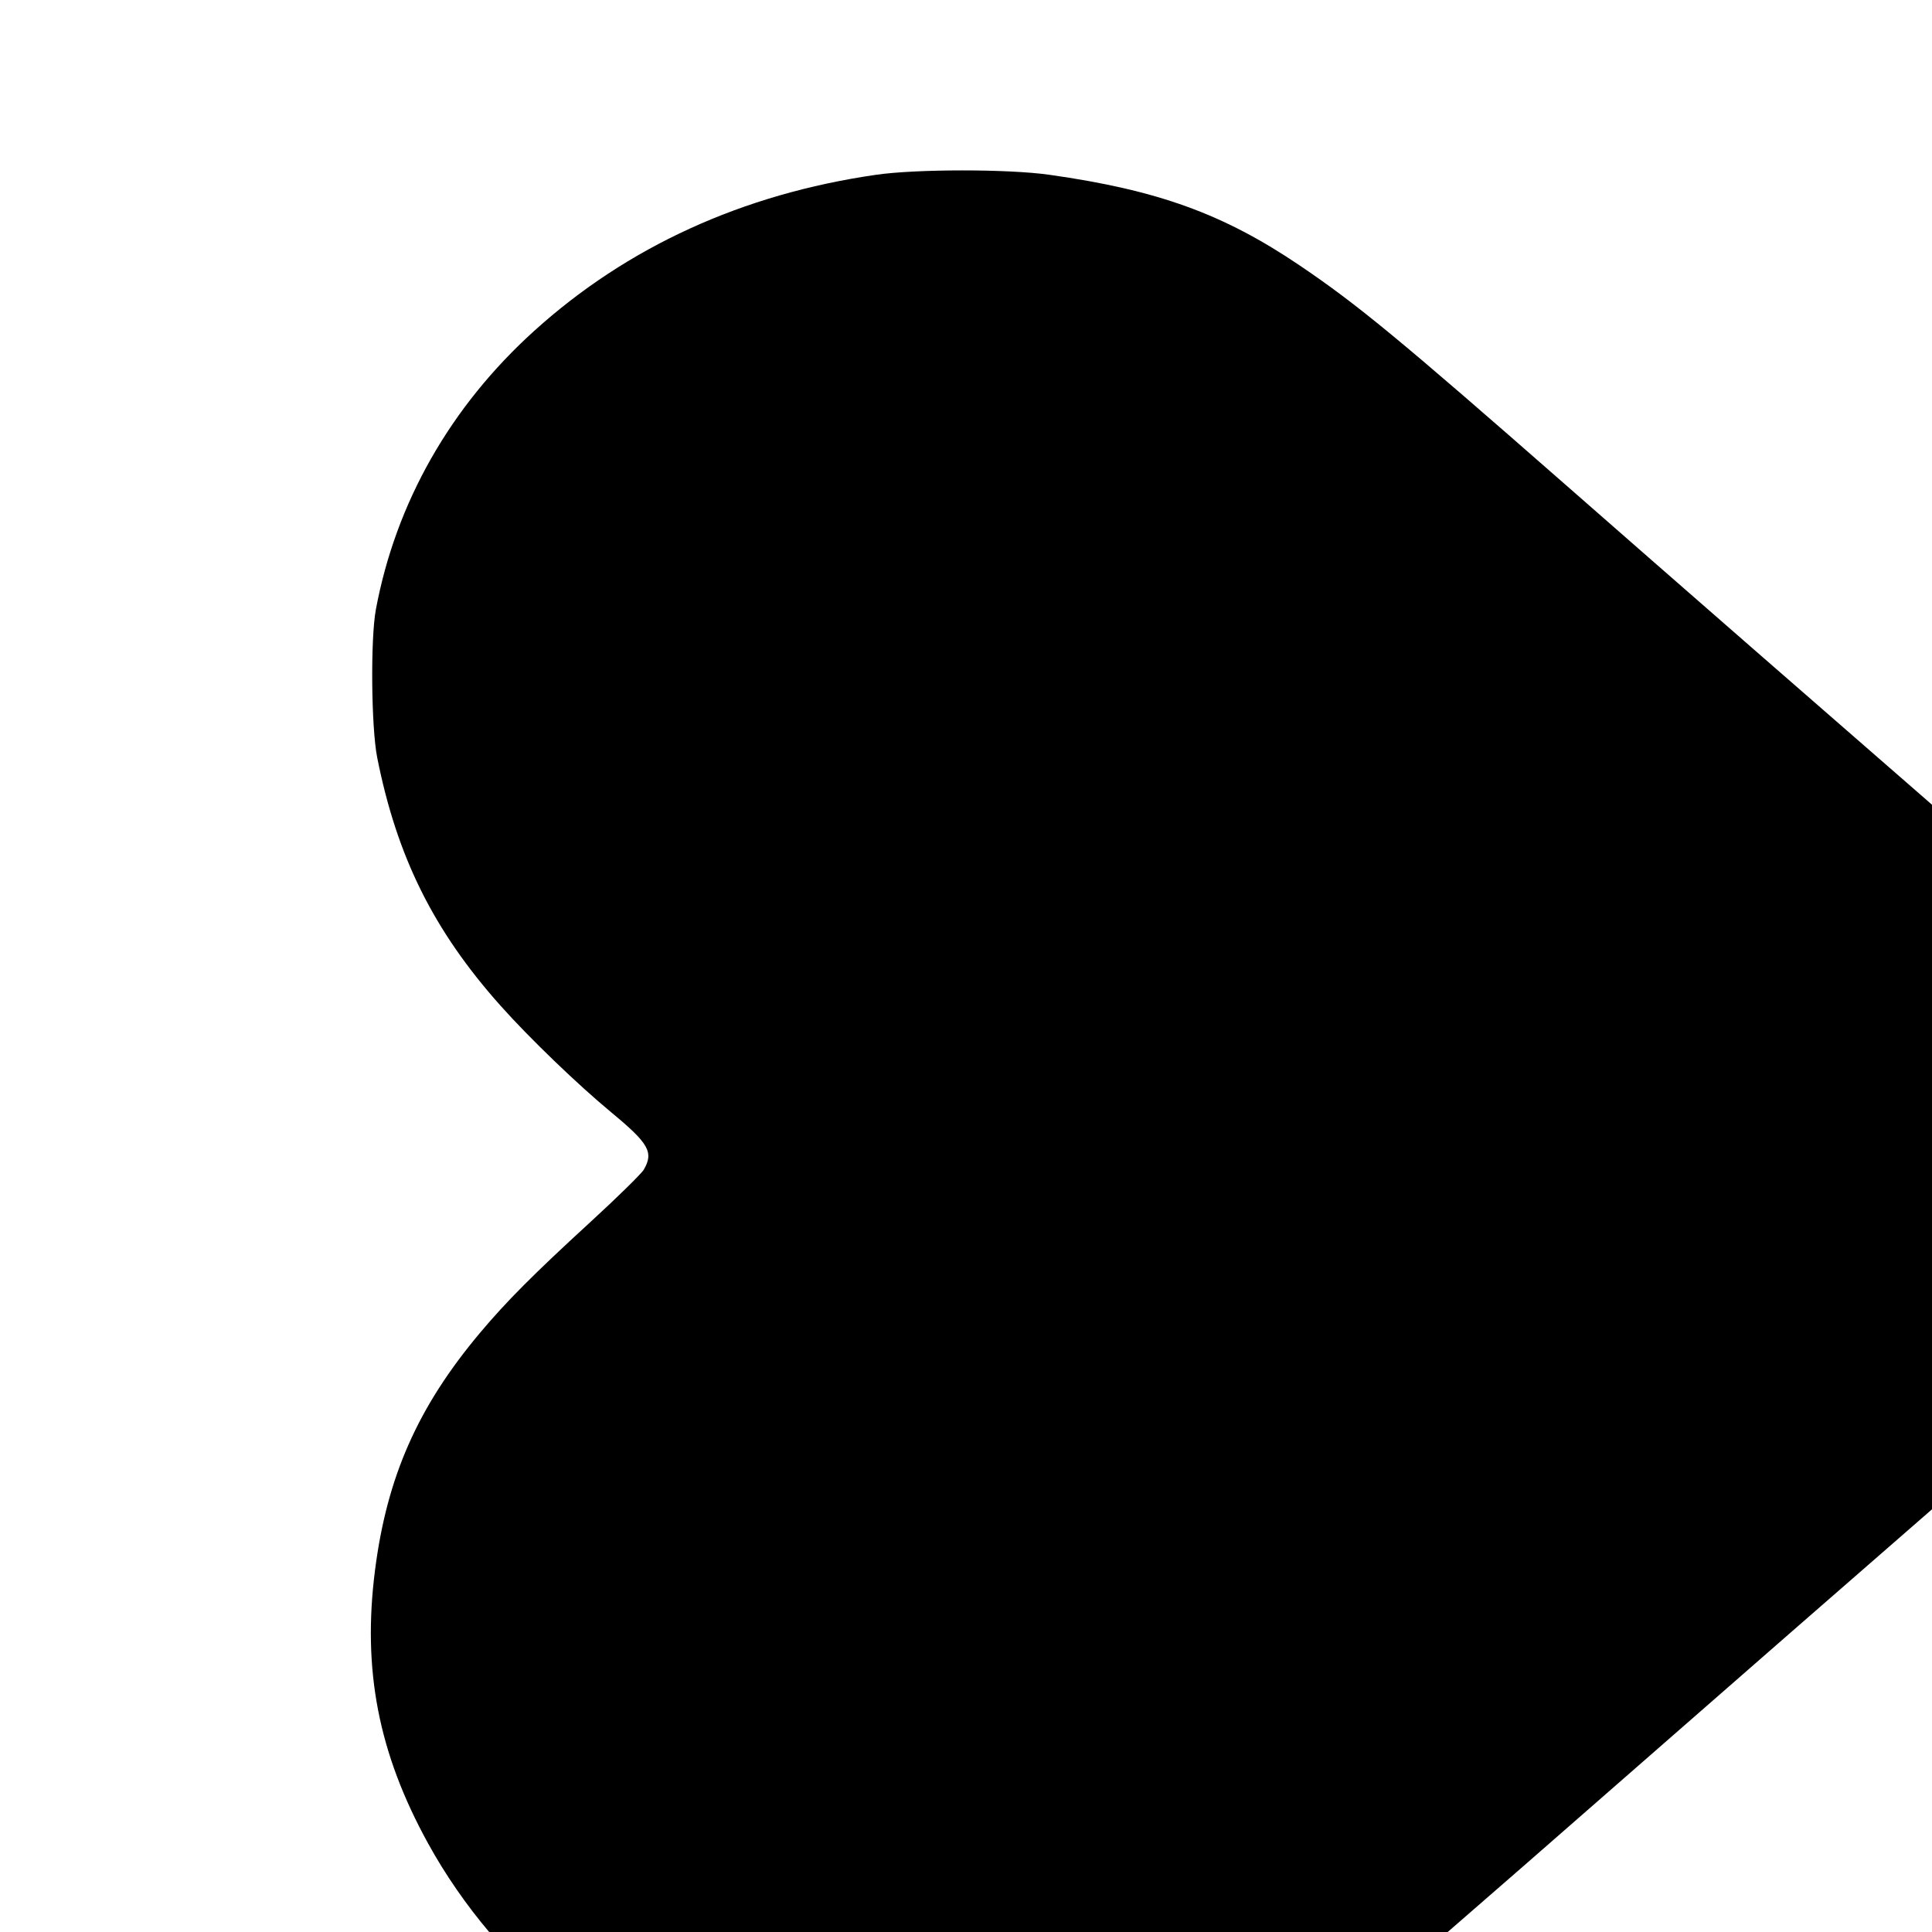
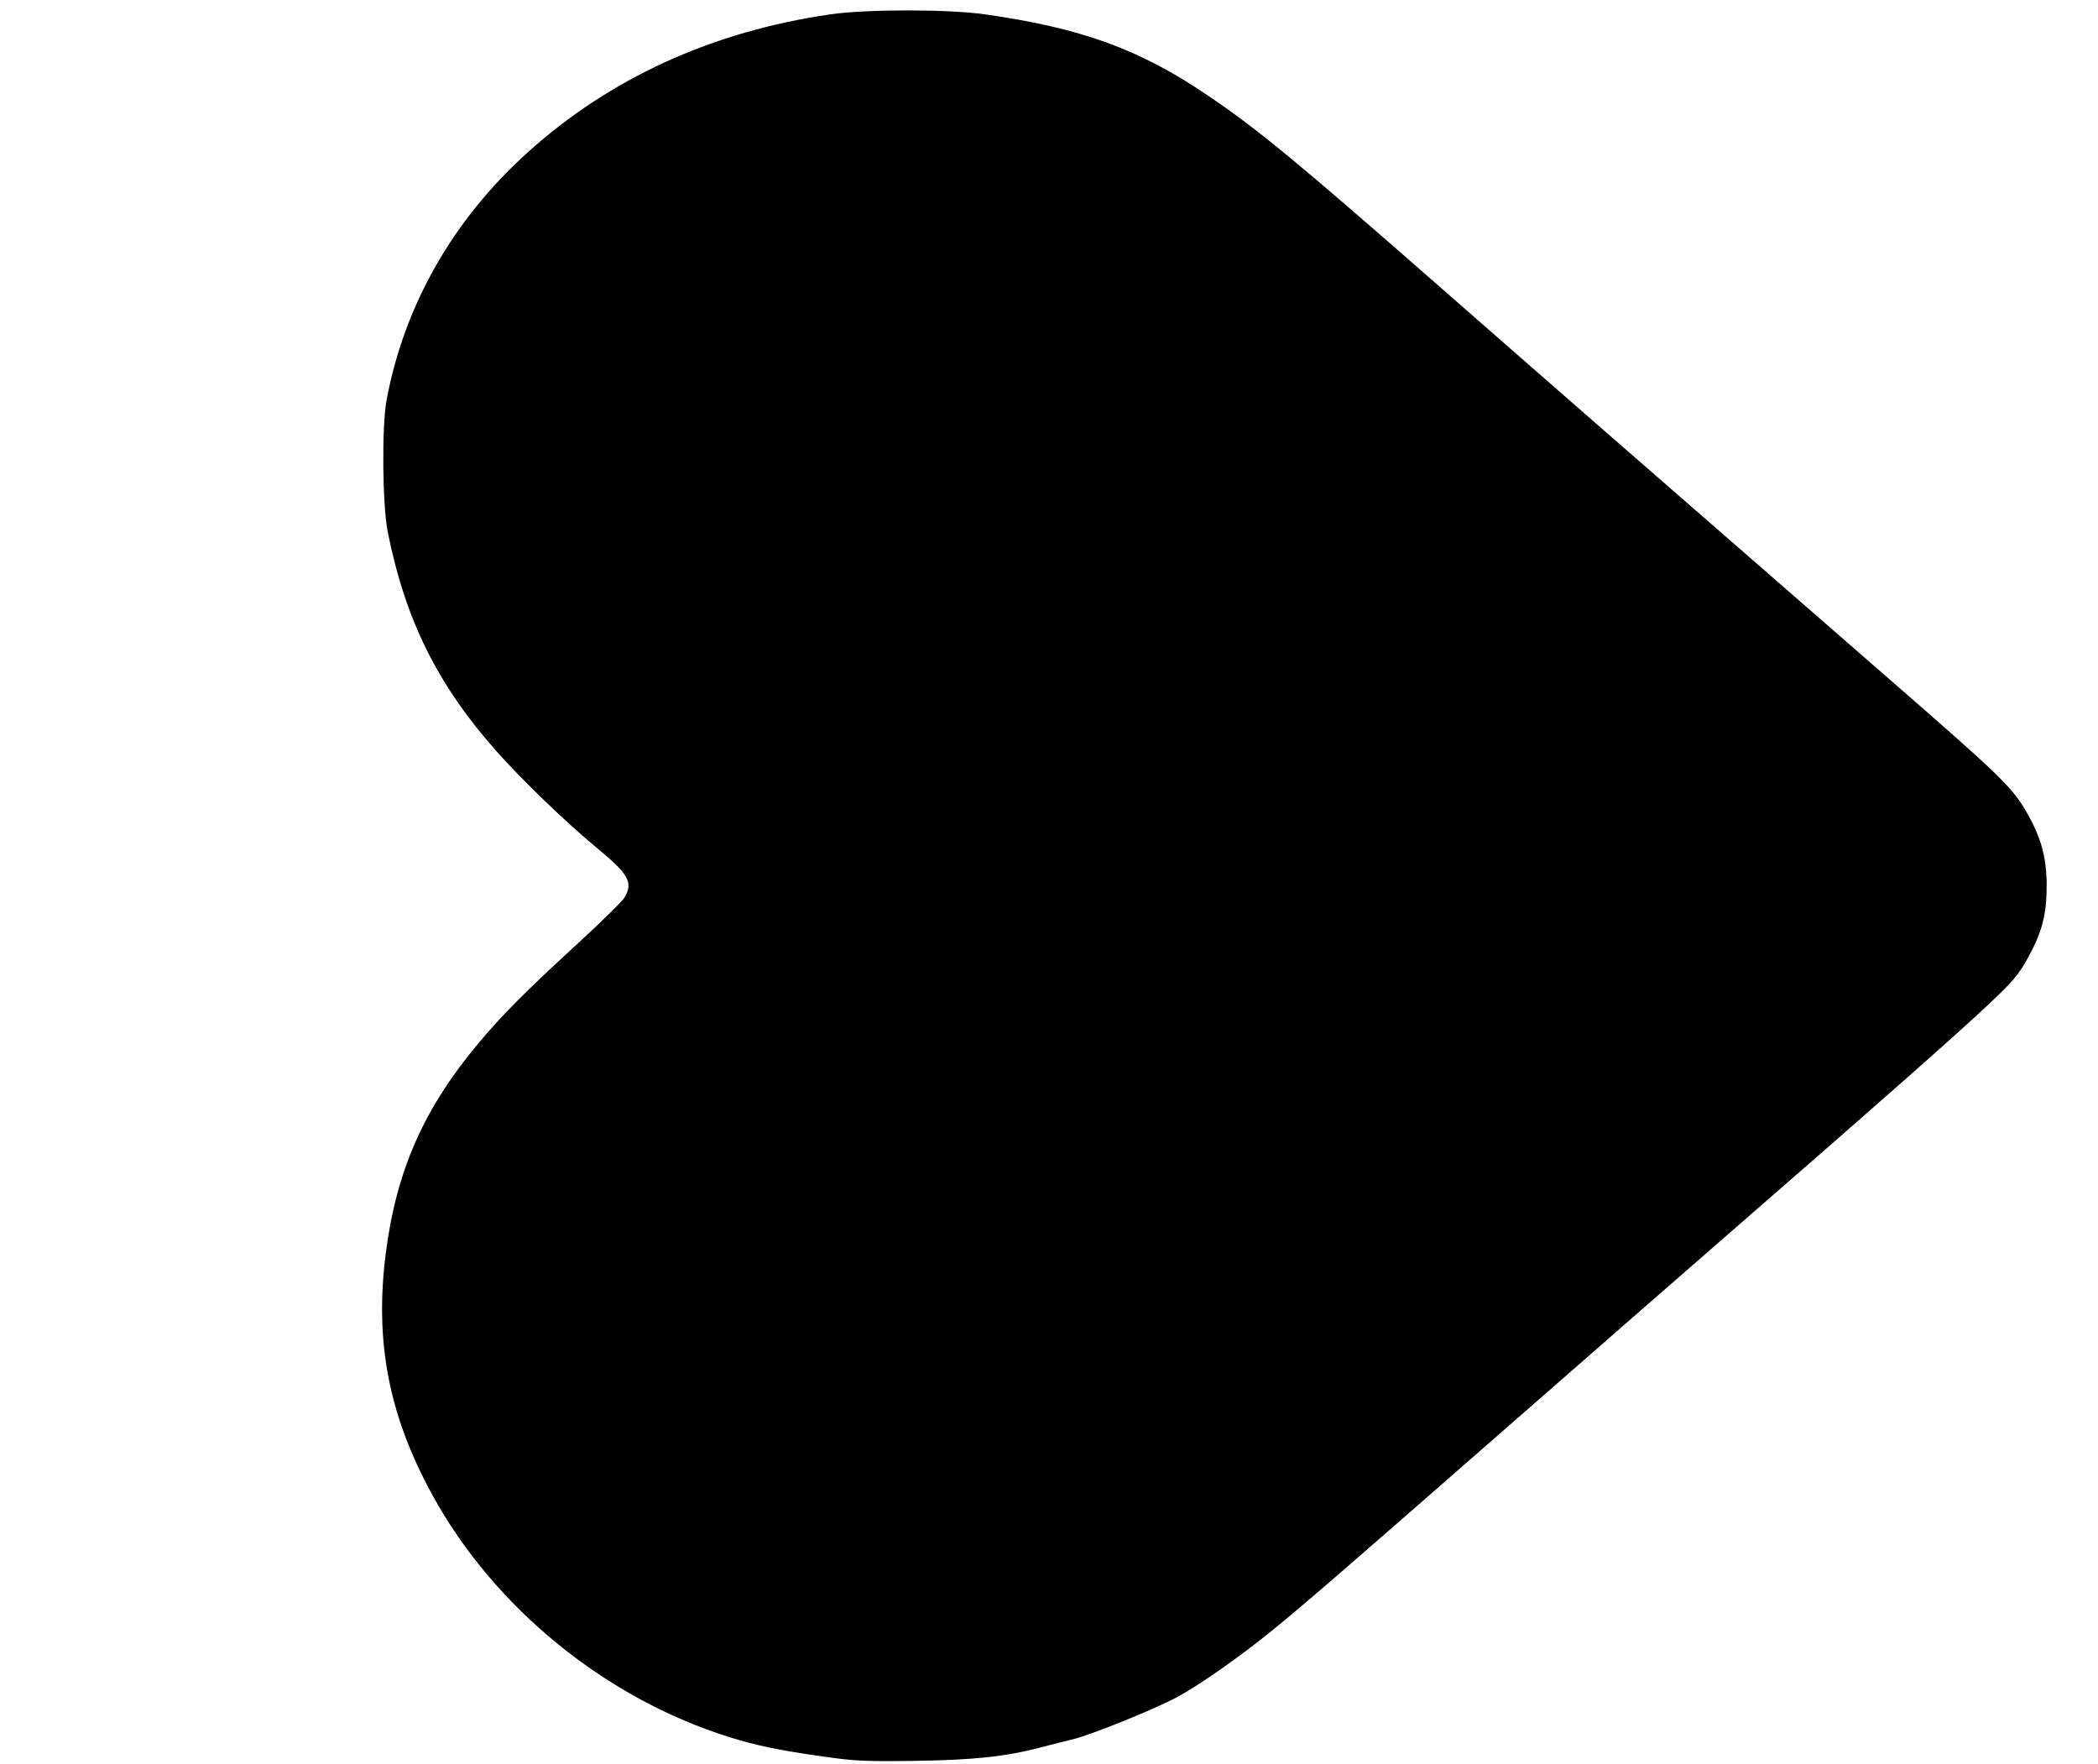
- <svg xmlns="http://www.w3.org/2000/svg" width="219.869mm" height="219.869mm" version="1.1" id="svg4692">
-   <defs id="defs4696" />
-   <path style="fill:#000000;stroke-width:1.085" d="m 373.908,919.25 c -22.063,-3.132 -32.733,-5.325 -45.962,-9.445 -59.963,-18.68 -113.891,-62.523 -143.834,-116.936 -21.345,-38.789 -28.299,-74.633 -22.802,-117.534 5.153,-40.22 18.425,-70.218 45.149,-102.044 11.316,-13.477 23.001,-25.211 47.242,-47.438 11.774,-10.797 22.229,-21.051 23.232,-22.789 4.295,-7.437 2.159,-11.223 -13.774,-24.41 -14.742,-12.201 -35.34,-32.03 -47.875,-46.086 -28.807,-32.303 -44.566,-64.018 -53.046,-106.756 -2.57,-12.953 -2.912,-51.093 -0.57,-63.643 8.57,-45.934 32.065,-87.265 68.148,-119.885 40,-36.161 89.613,-58.814 146.958,-67.101 17.377,-2.511 56.803,-2.52 74.516,-0.017 46.745,6.606 74.897,16.801 107.761,39.025 24.847,16.803 42.87,31.669 114.069,94.087 51.597,45.234 87.866,76.887 218.385,190.59 52.324,45.582 57.567,50.676 64.564,62.718 7.049,12.133 9.785,22.096 9.79,35.651 0,14.064 -2.207,22.578 -9.121,35.111 -4.45,8.068 -7.252,11.37 -19.173,22.596 -15.158,14.274 -52.506,47.263 -117.136,103.462 -22.699,19.738 -74.802,65.229 -115.786,101.092 -82.318,72.033 -98.051,85.642 -114.076,98.678 -15.431,12.552 -34.949,26.247 -45.701,32.067 -10.798,5.845 -41.993,18.479 -50.781,20.567 -3.361,0.798 -10.508,2.605 -15.882,4.014 -16.713,4.382 -32.636,6.054 -61.305,6.435 -23.161,0.308 -28.388,0.064 -42.99,-2.009 z" id="path3727" />
+ <svg xmlns="http://www.w3.org/2000/svg" width="165.582mm" height="139.192mm" viewBox="0 0 165.582 139.192" version="1.1" id="svg3720">
+   <defs id="defs3714" />
+   <g id="layer1" transform="translate(-19.64467,-81.60046)">
+     <path style="fill:#000000;stroke-width:0.265" id="path2127" d="" />
+     <path style="fill:#000000;stroke-width:0.265" id="path2068" d="" />
+     <path style="fill:#000000;stroke-width:0.265" id="path2009" d="" />
+     <path style="fill:#000000;stroke-width:0.177" d="m 84.73,220.25 c -3.595,-0.51 -5.333,-0.868 -7.488,-1.539 -9.77,-3.043 -18.556,-10.187 -23.434,-19.052 -3.478,-6.32 -4.611,-12.16 -3.715,-19.149 0.84,-6.553 3.002,-11.44 7.356,-16.626 1.844,-2.196 3.747,-4.107 7.697,-7.729 1.918,-1.759 3.622,-3.43 3.785,-3.713 0.7,-1.212 0.352,-1.829 -2.244,-3.977 -2.402,-1.988 -5.758,-5.219 -7.8,-7.509 -4.693,-5.263 -7.261,-10.43 -8.643,-17.393 -0.419,-2.11 -0.474,-8.324 -0.093,-10.369 1.396,-7.484 5.224,-14.218 11.103,-19.532 6.517,-5.892 14.6,-9.582 23.943,-10.932 2.831,-0.409 9.255,-0.411 12.141,-0.003 7.616,1.076 12.203,2.737 17.557,6.358 4.048,2.738 6.985,5.16 18.585,15.329 8.406,7.37 14.316,12.527 35.581,31.052 8.525,7.427 9.379,8.256 10.519,10.218 1.149,1.977 1.594,3.6 1.595,5.808 0,2.291 -0.36,3.679 -1.486,5.72 -0.725,1.314 -1.182,1.852 -3.124,3.681 -2.47,2.326 -8.555,7.7 -19.085,16.857 -3.698,3.216 -12.187,10.628 -18.864,16.471 -13.412,11.736 -15.975,13.953 -18.586,16.077 -2.514,2.045 -5.694,4.276 -7.446,5.225 -1.759,0.952 -6.842,3.011 -8.273,3.351 -0.548,0.13 -1.712,0.424 -2.588,0.654 -2.723,0.714 -5.317,0.986 -9.988,1.048 -3.774,0.05 -4.625,0.01 -7.004,-0.327 z" id="path3727" />
+   </g>
</svg>
